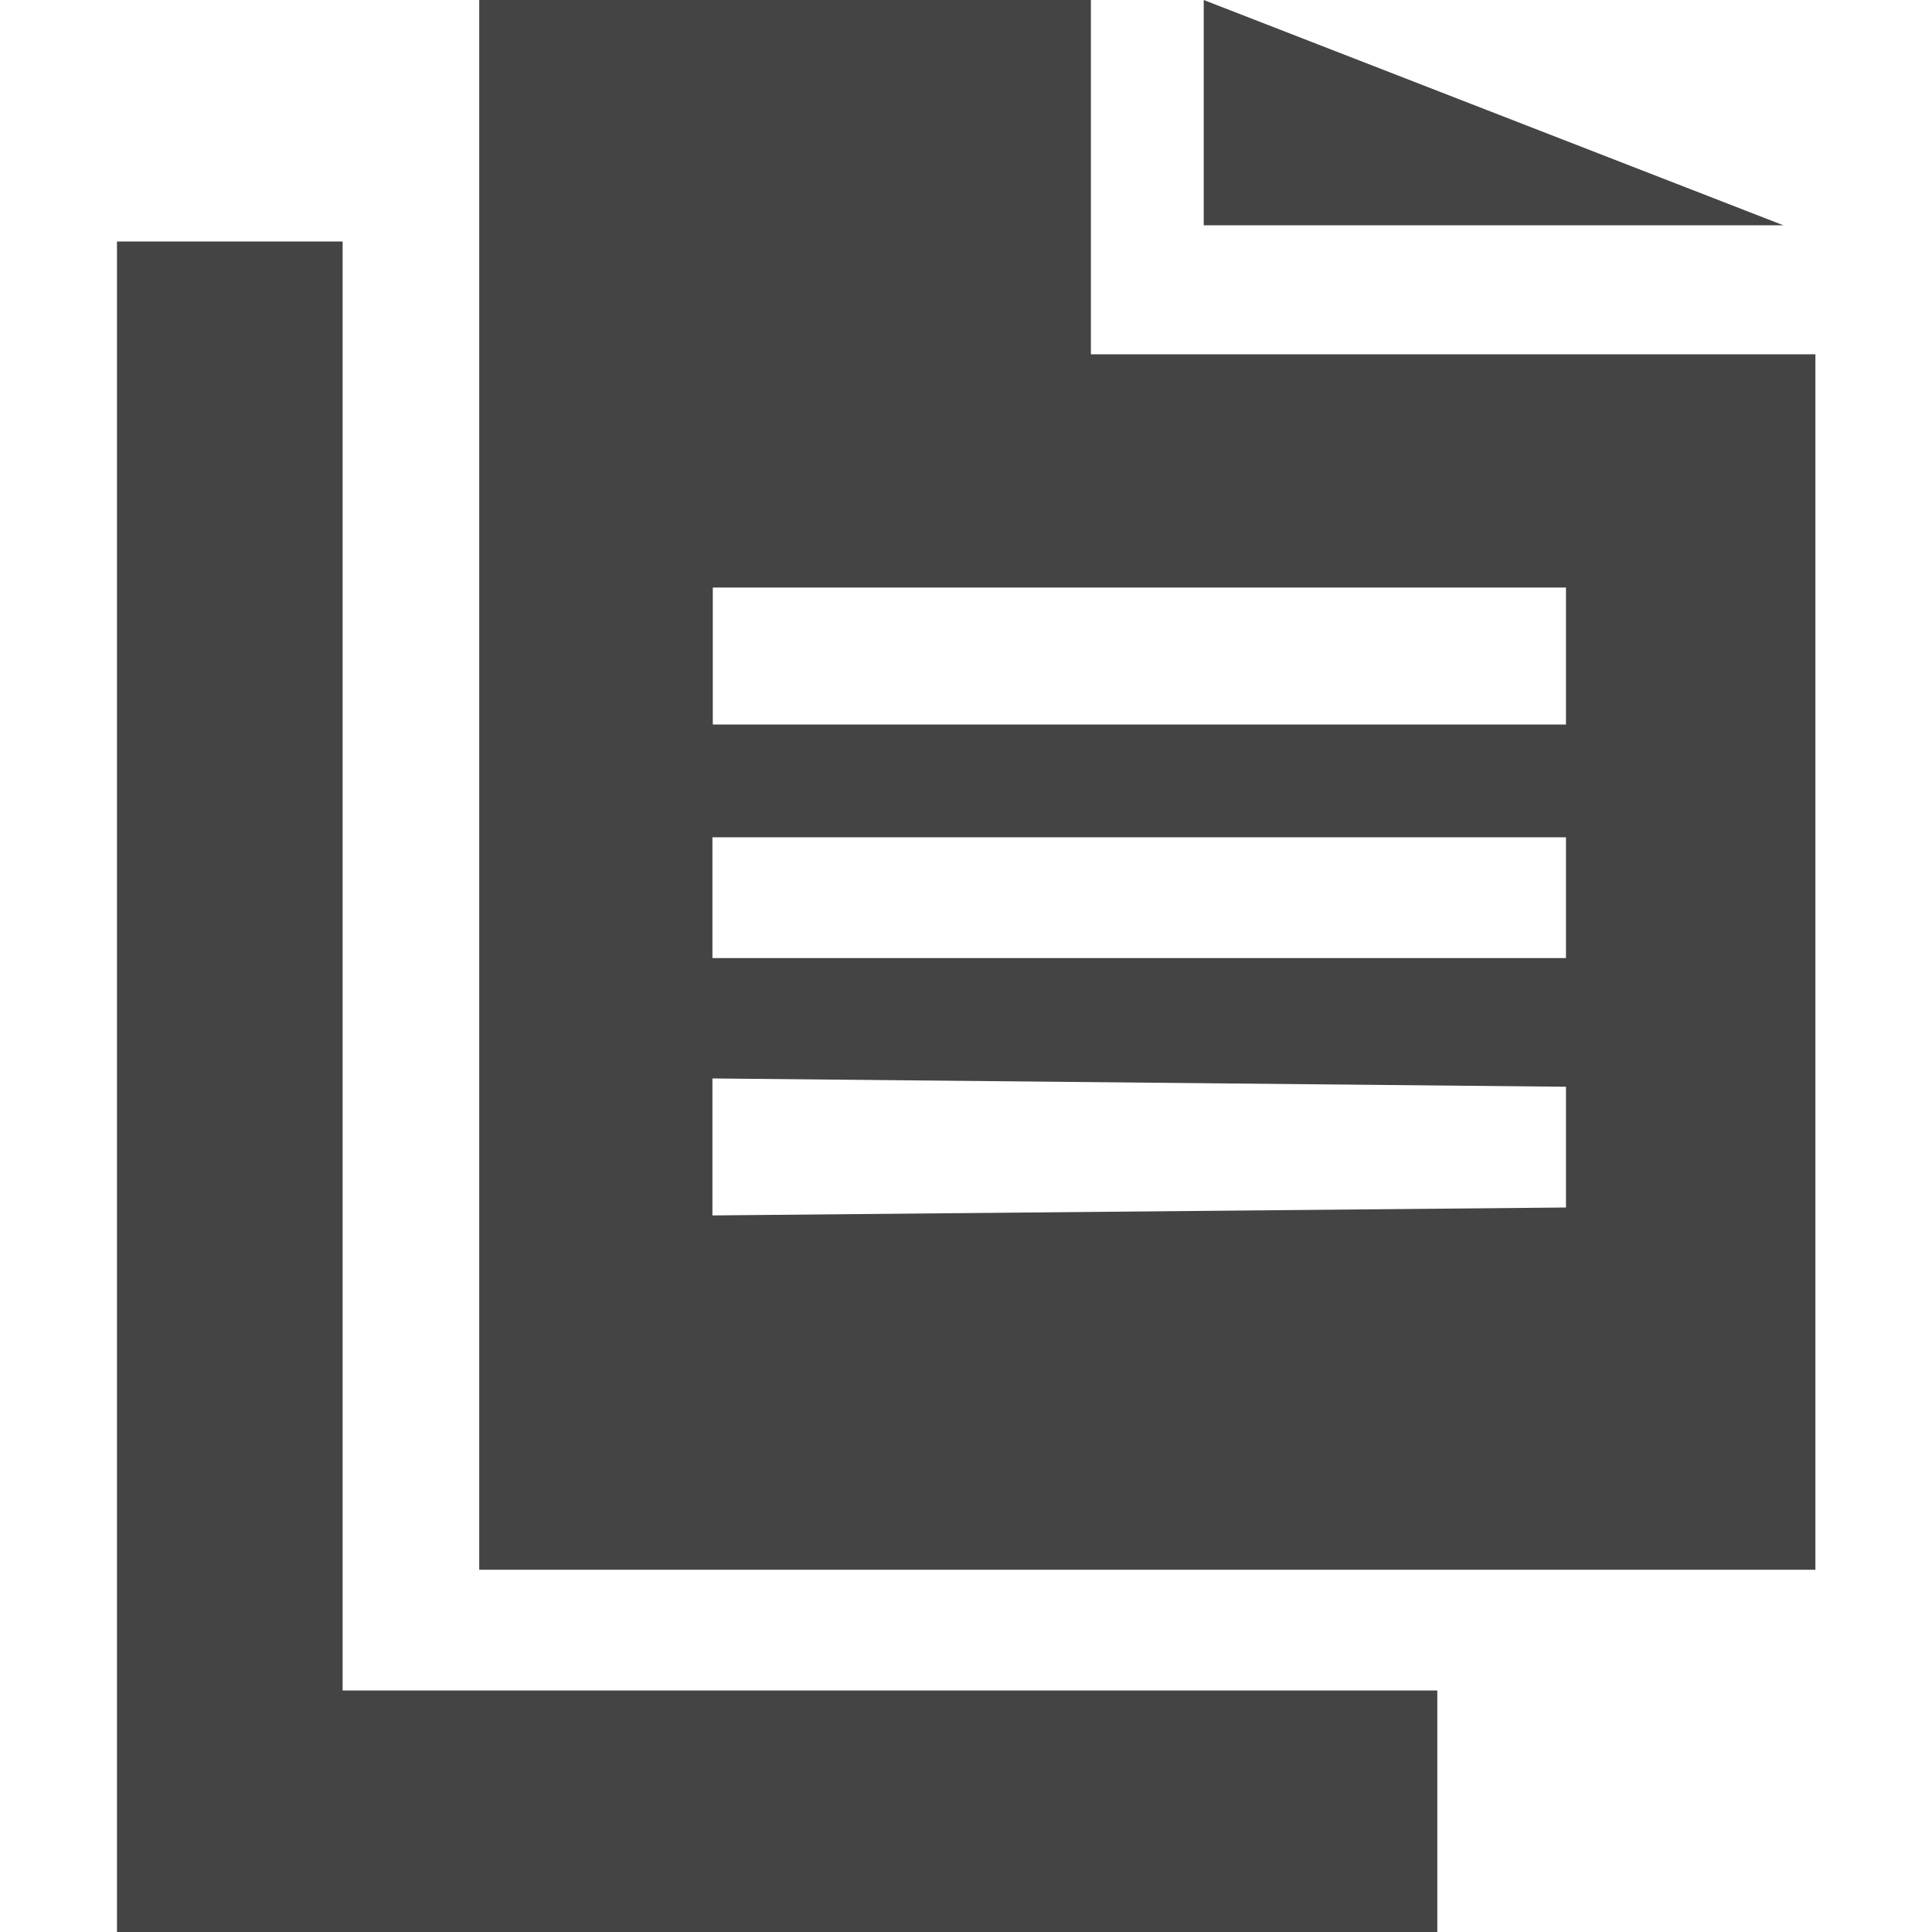
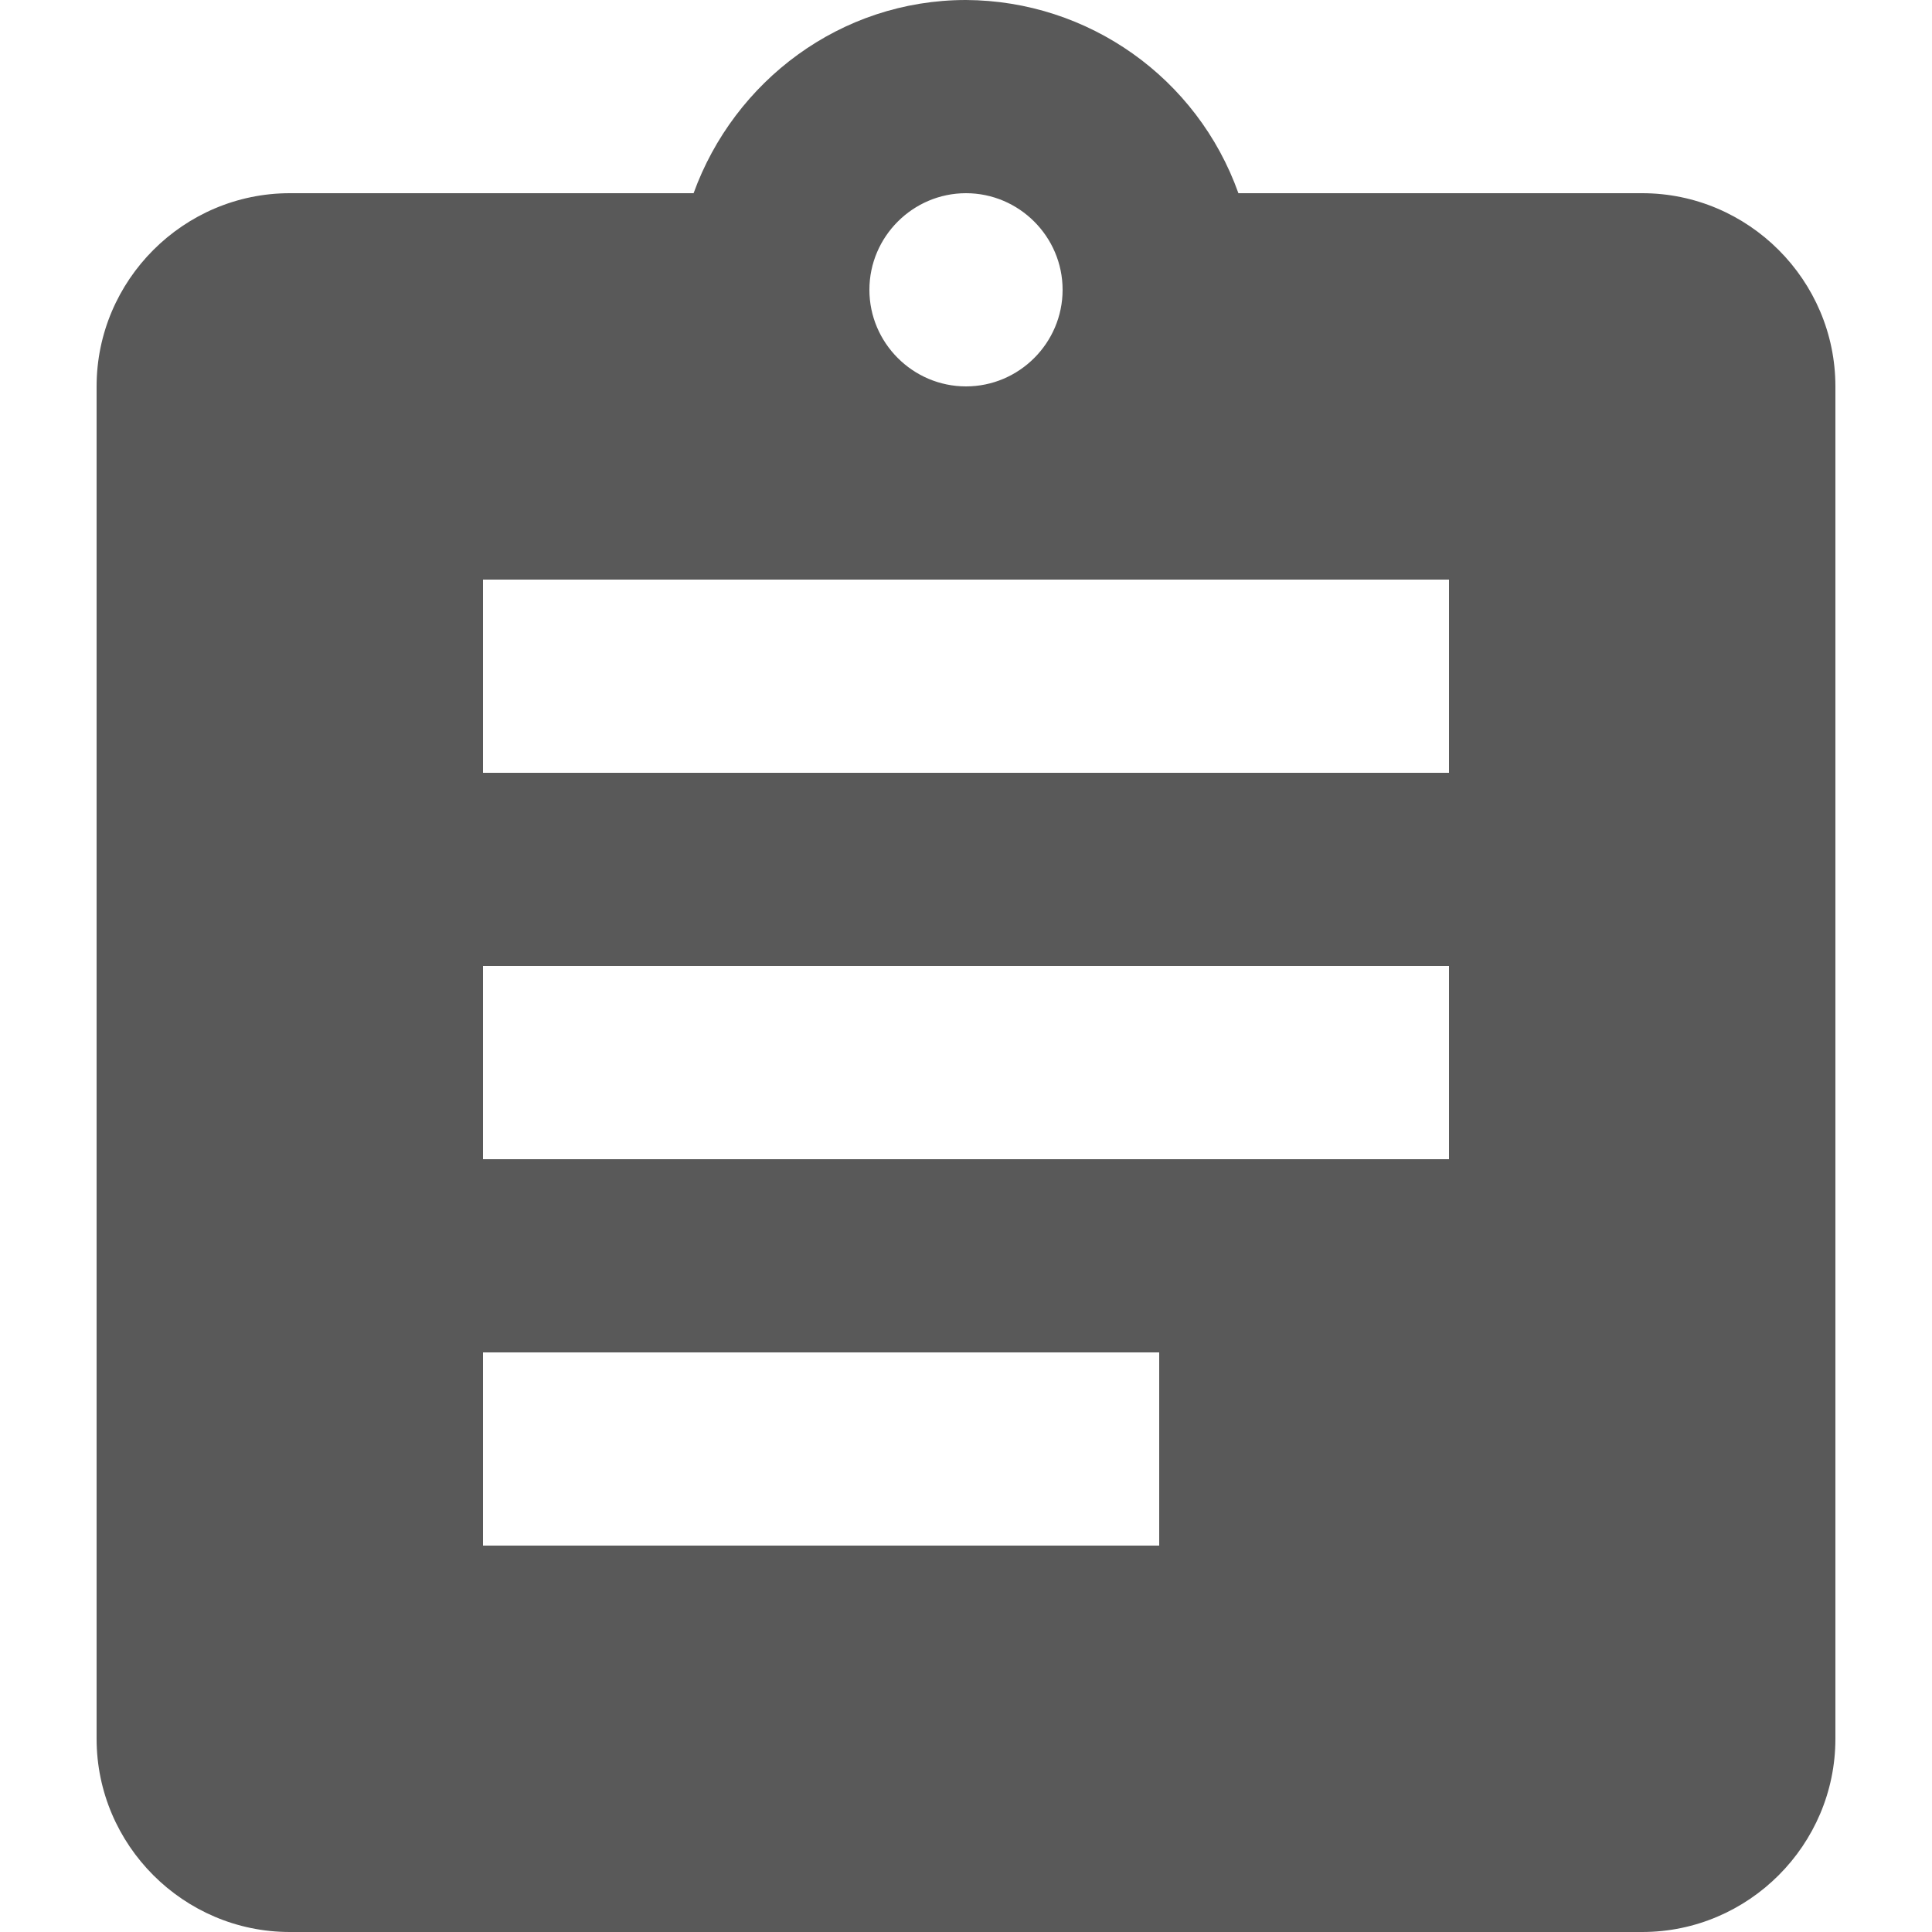
- <svg xmlns="http://www.w3.org/2000/svg" version="1.1" id="Vrstva_1" x="0px" y="0px" viewBox="-711 25 512 512" style="enable-background:new -711 25 512 512;" xml:space="preserve">
-   <style type="text/css">
- 	.st0{fill:#444444;}
- </style>
-   <g>
-     <g transform="translate(2, 0)">
-       <g transform="translate(3, 0)">
-         <path class="st0" d="M-429,25h-160v416h354.1V118.9h-192V25H-429z M-527.2,347.1v-36.3L-301,313v32L-527.2,347.1z M-527.2,278.9     v-32H-301v32H-527.2z M-301,217h-226.1v-36.3H-301V217z" />
-         <path class="st0" d="M-397,25v59.7h153.6L-397,25z" />
-       </g>
-       <path class="st0" d="M-682,89v448h349.9v-64h-290.1V89H-682z" />
+ <svg xmlns="http://www.w3.org/2000/svg" width="512" height="512" viewBox="0 0 512 512" version="1.1" id="svg8">
+   <defs id="defs12" />
+   <g id="g6" style="fill:#000000" transform="matrix(32,0,0,32,25.6,0)">
+     <g id="g4" style="fill:#000000">
+       <path d="M 3.2,6.4 V 4.8 h 8 v 1.6 z m 0,3.2 V 8 h 8 v 1.6 z m 0,3.2 v -1.6 h 5.6 v 1.6 z M 8,2.4 C 8,2.84 7.64,3.2 7.2,3.2 6.76,3.2 6.4,2.84 6.4,2.4 6.4,1.96 6.76,1.6 7.2,1.6 7.64,1.6 8,1.96 8,2.4 Z M 9.456,1.6 A 2.408,2.408 0 0 0 7.2,0 C 6.16,0 5.28,0.672 4.944,1.6 H 1.6 C 0.72,1.6 0,2.32 0,3.2 V 14.4 C 0,15.28 0.72,16 1.6,16 h 11.2 c 0.88,0 1.6,-0.72 1.6,-1.6 V 3.2 c 0,-0.88 -0.72,-1.6 -1.6,-1.6 z" id="path2" style="fill:#000000;fill-opacity:0.65" />
    </g>
  </g>
</svg>
